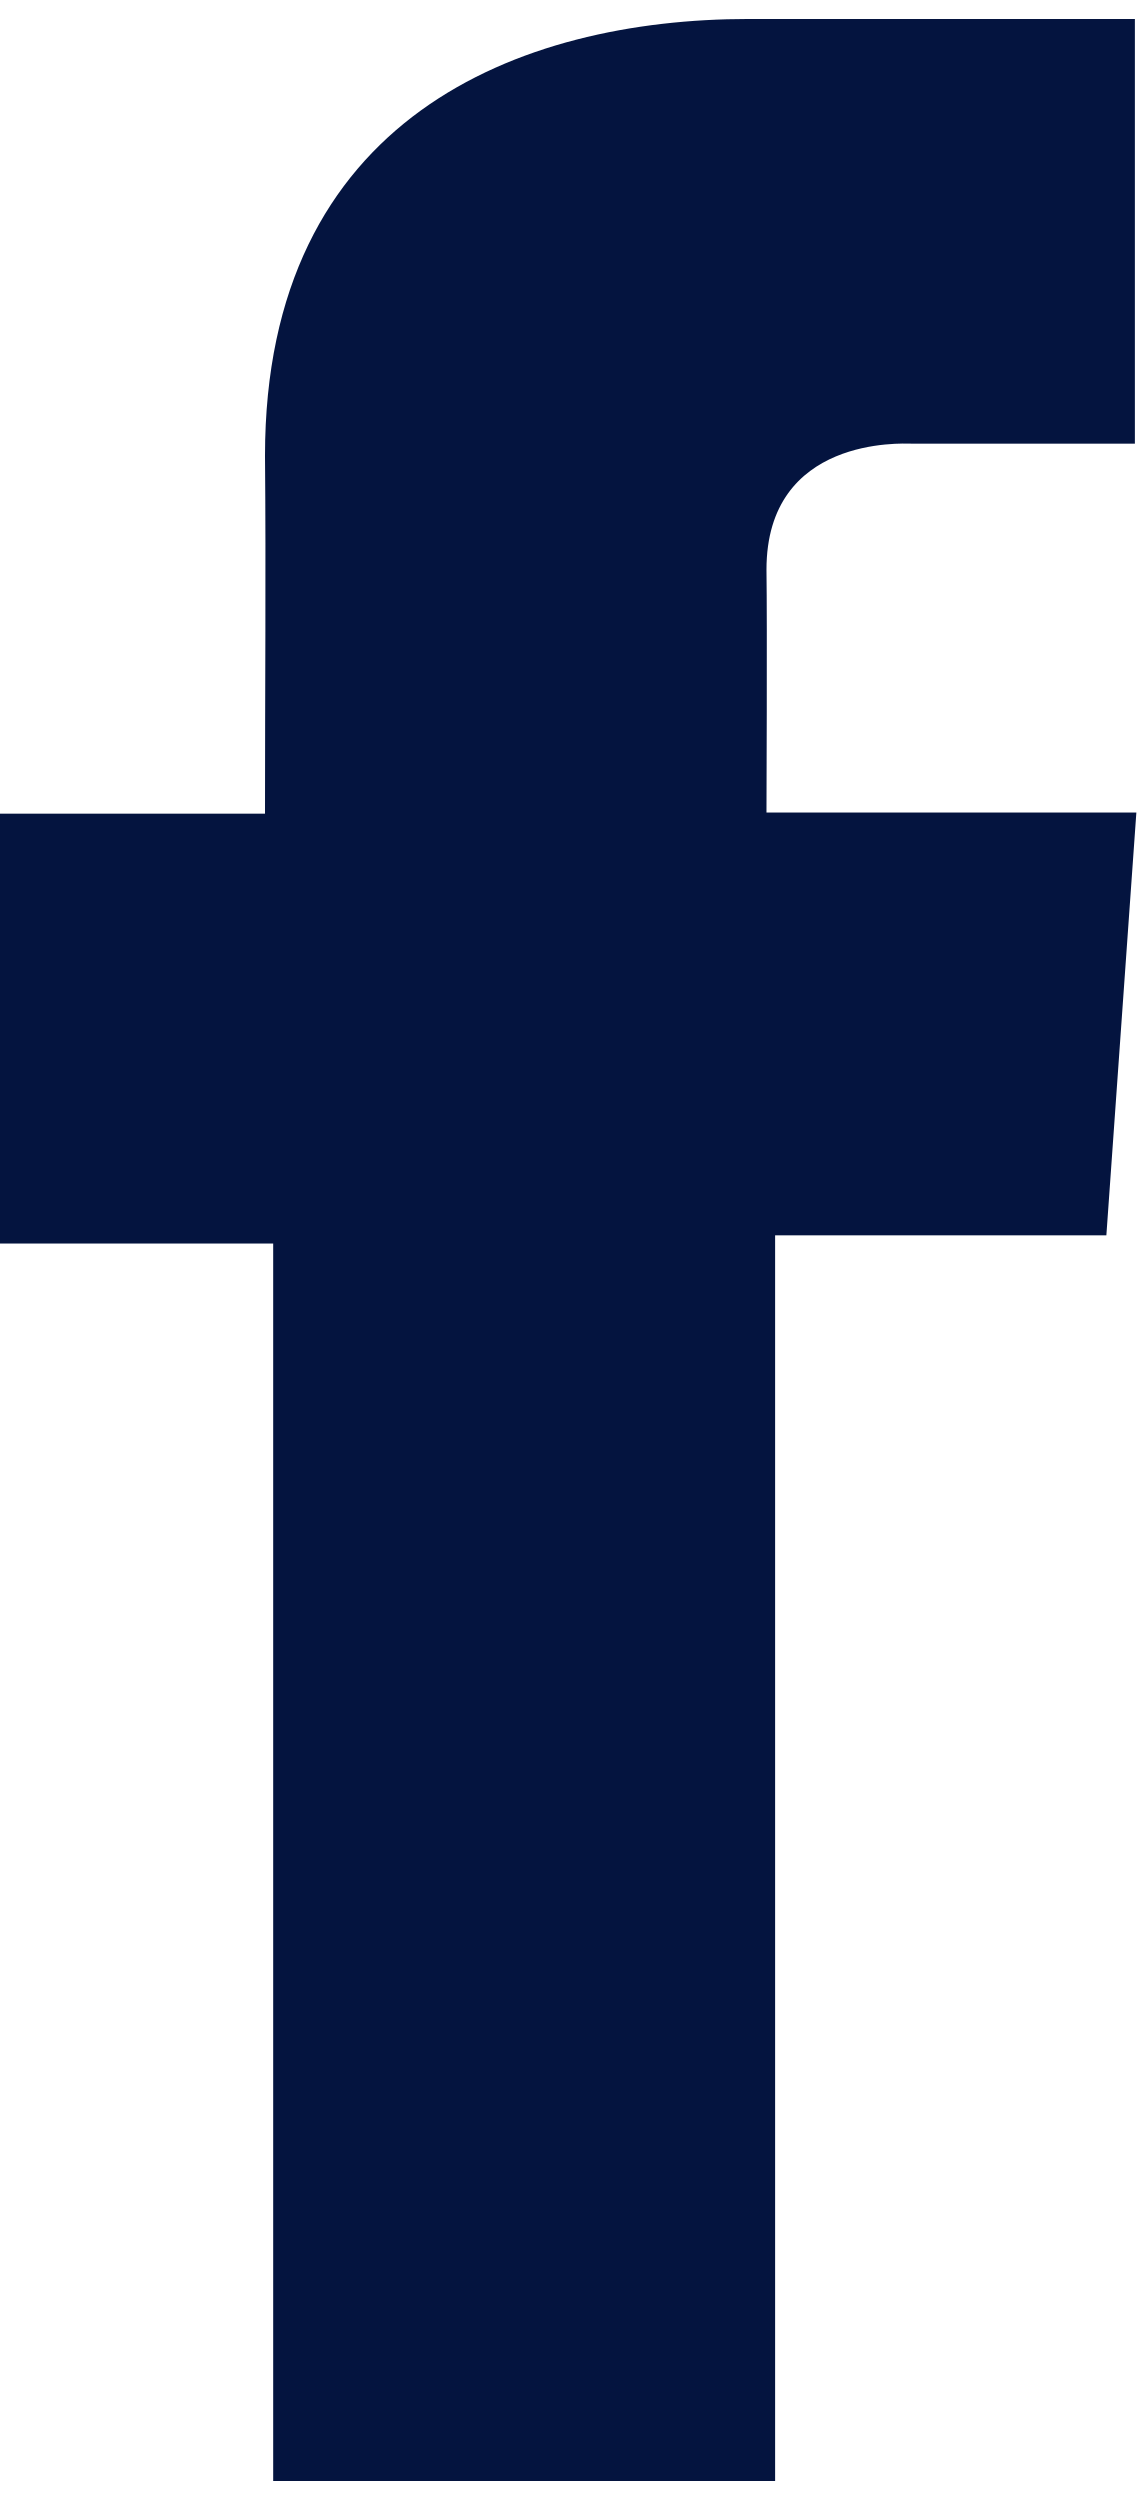
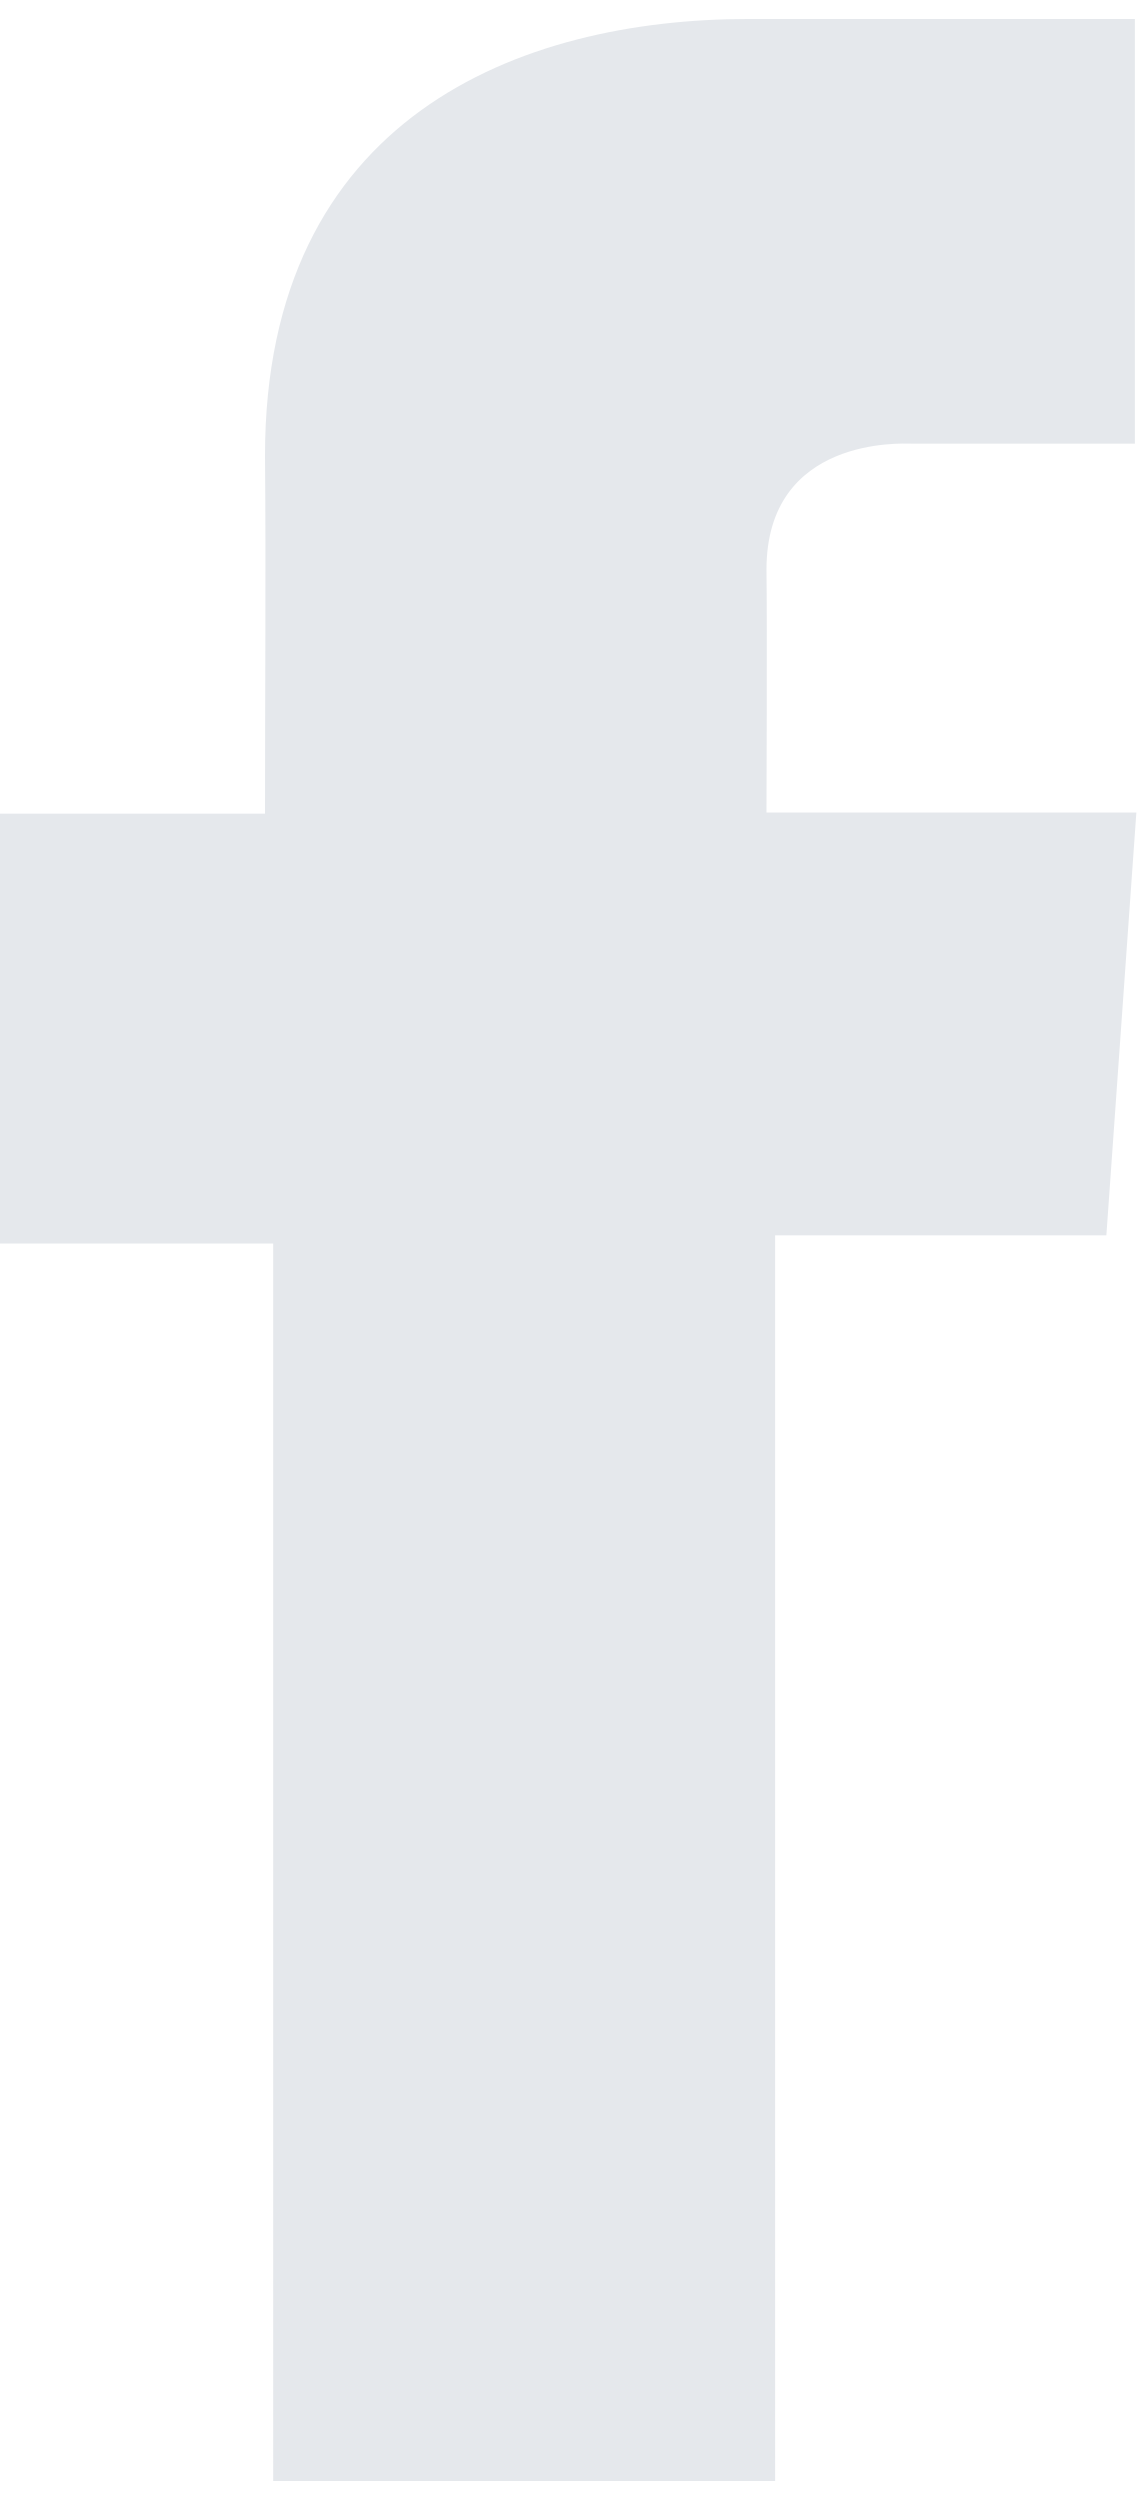
<svg xmlns="http://www.w3.org/2000/svg" width="10" height="22" viewBox="0 0 10 22" fill="none">
-   <path d="M9.985 0.167H6.589C4.573 0.167 2.332 1.031 2.332 4.01C2.341 5.048 2.332 6.042 2.332 7.16H0V10.943H2.404V21.833H6.821V10.871H9.736L10 7.15H6.745C6.745 7.15 6.752 5.494 6.745 5.013C6.745 3.836 7.946 3.904 8.018 3.904C8.59 3.904 9.701 3.905 9.987 3.904V0.167H9.985Z" fill="#04143F" />
+   <path d="M9.985 0.167H6.589C4.573 0.167 2.332 1.031 2.332 4.01C2.341 5.048 2.332 6.042 2.332 7.16H0V10.943H2.404V21.833H6.821V10.871H9.736L10 7.15H6.745C6.745 7.15 6.752 5.494 6.745 5.013C6.745 3.836 7.946 3.904 8.018 3.904C8.59 3.904 9.701 3.905 9.987 3.904V0.167H9.985Z" fill="#E5E8EC" />
</svg>
